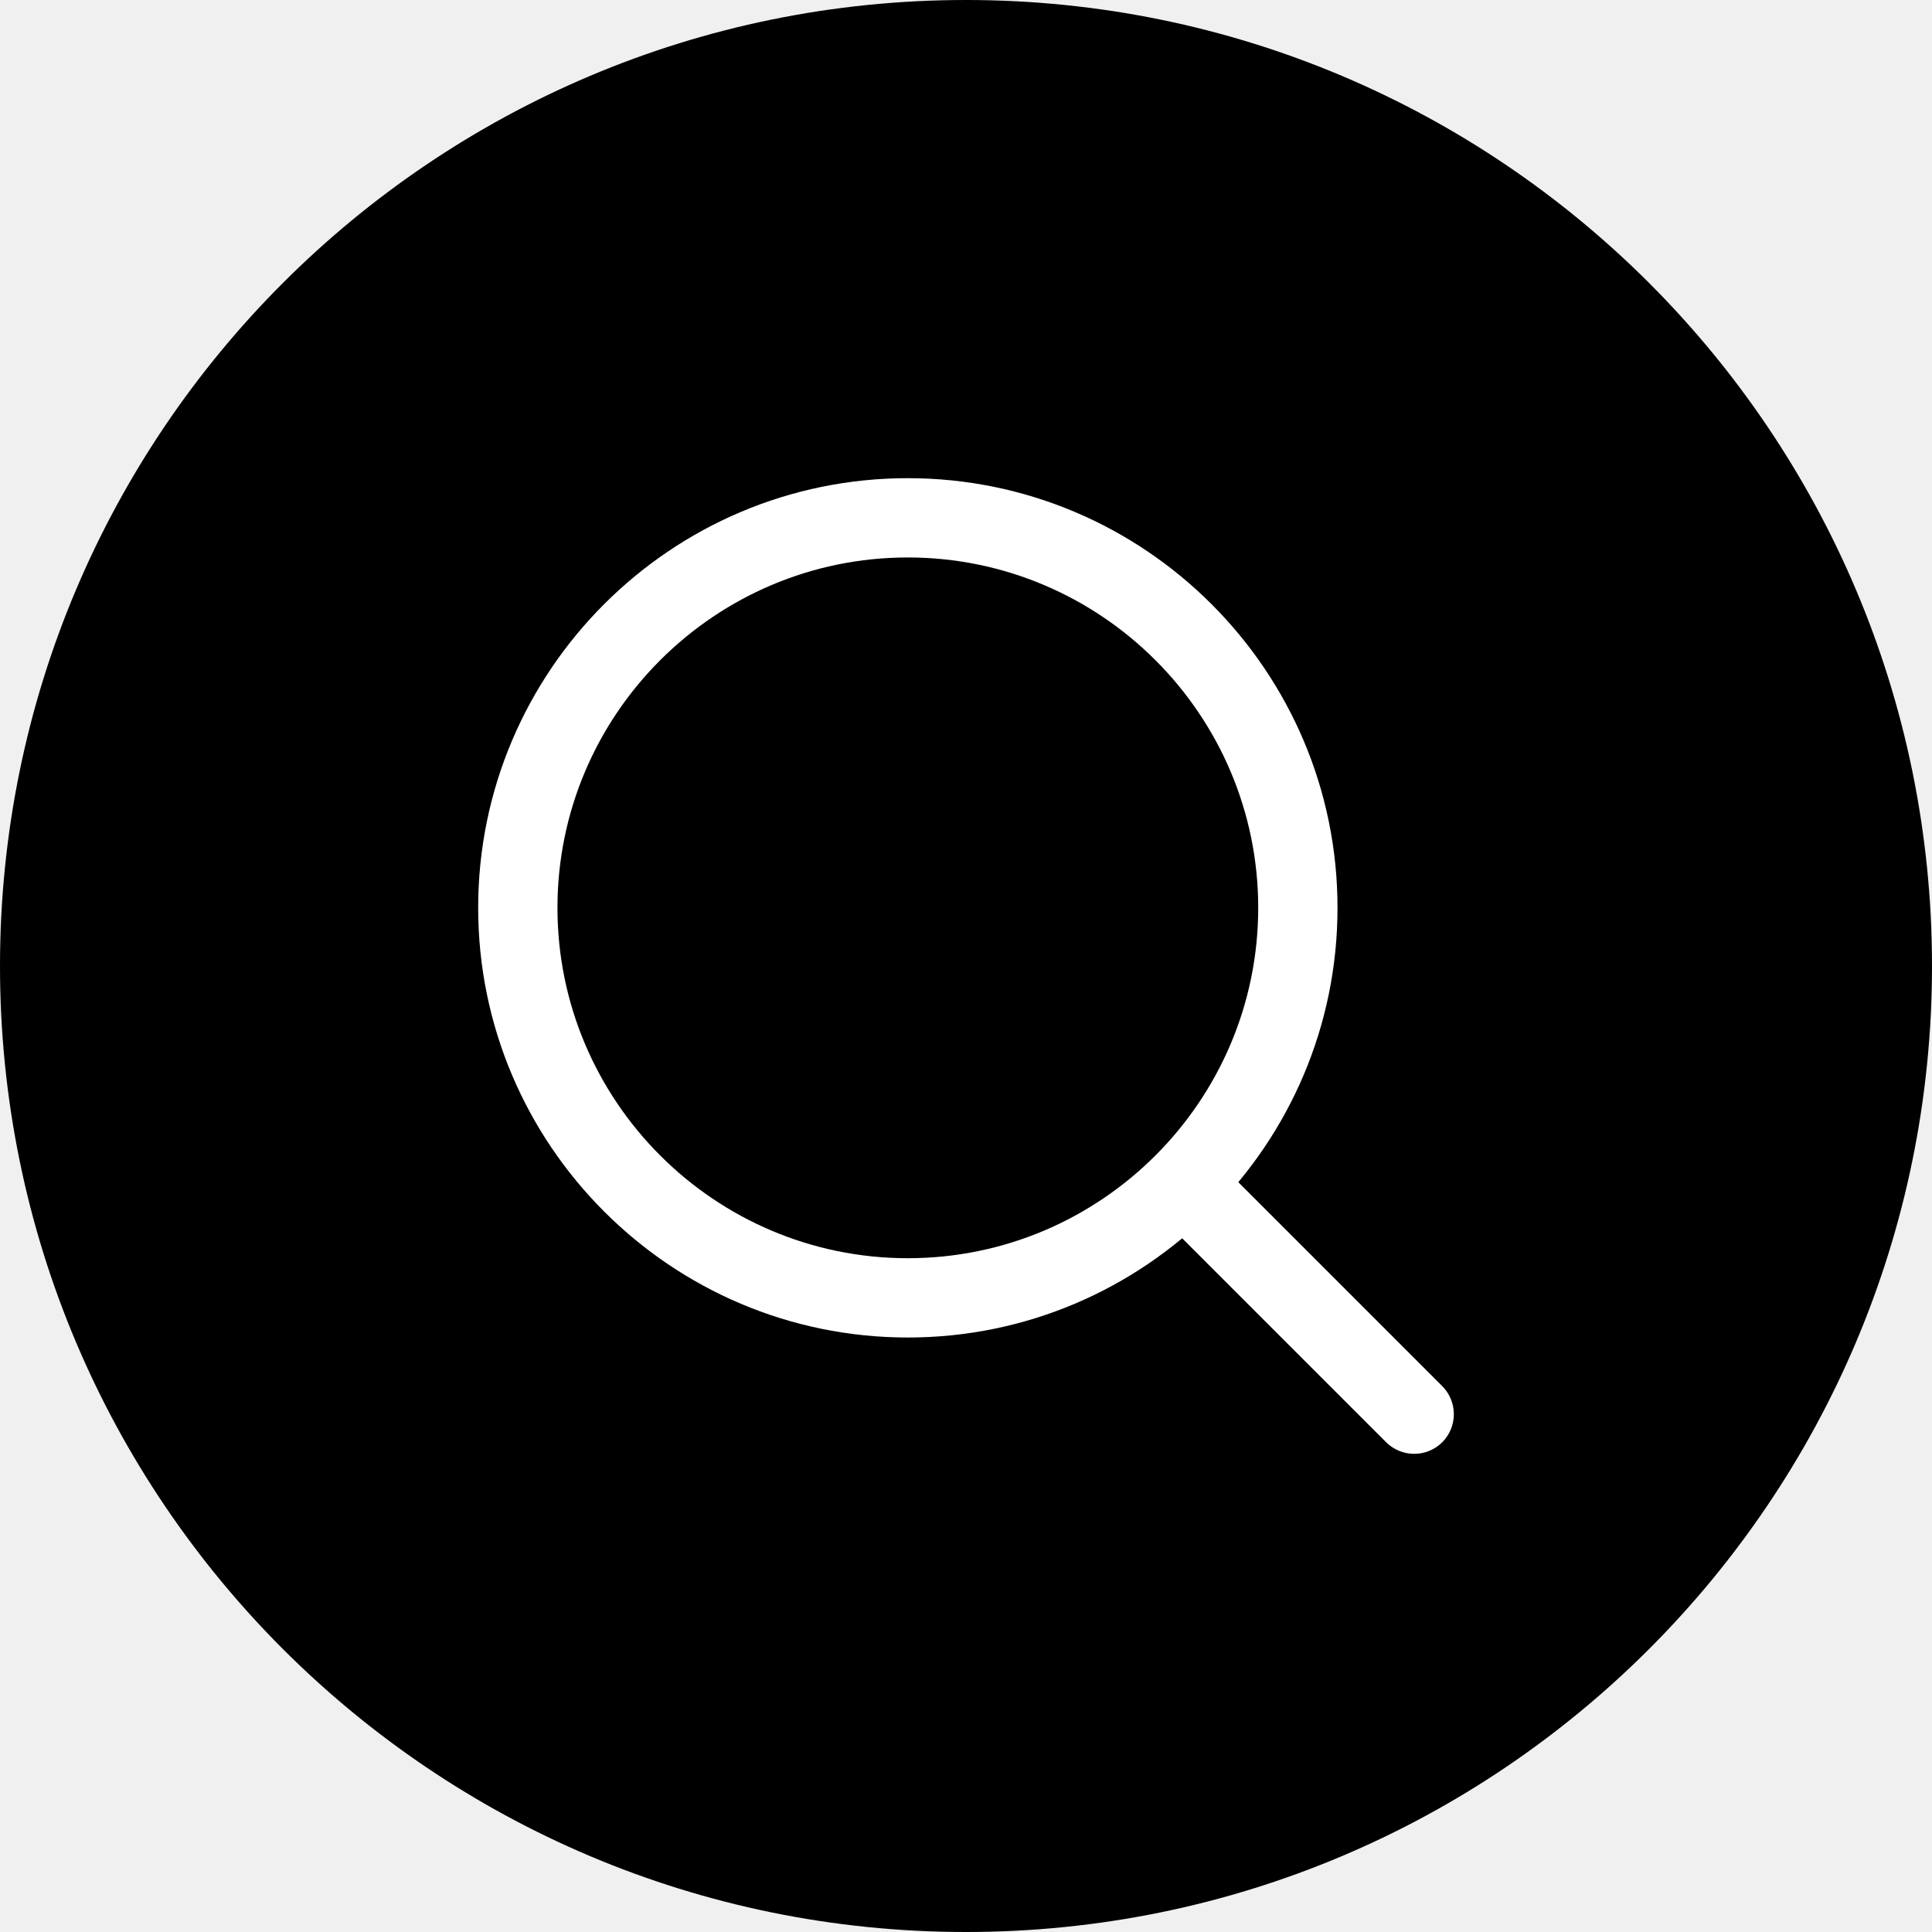
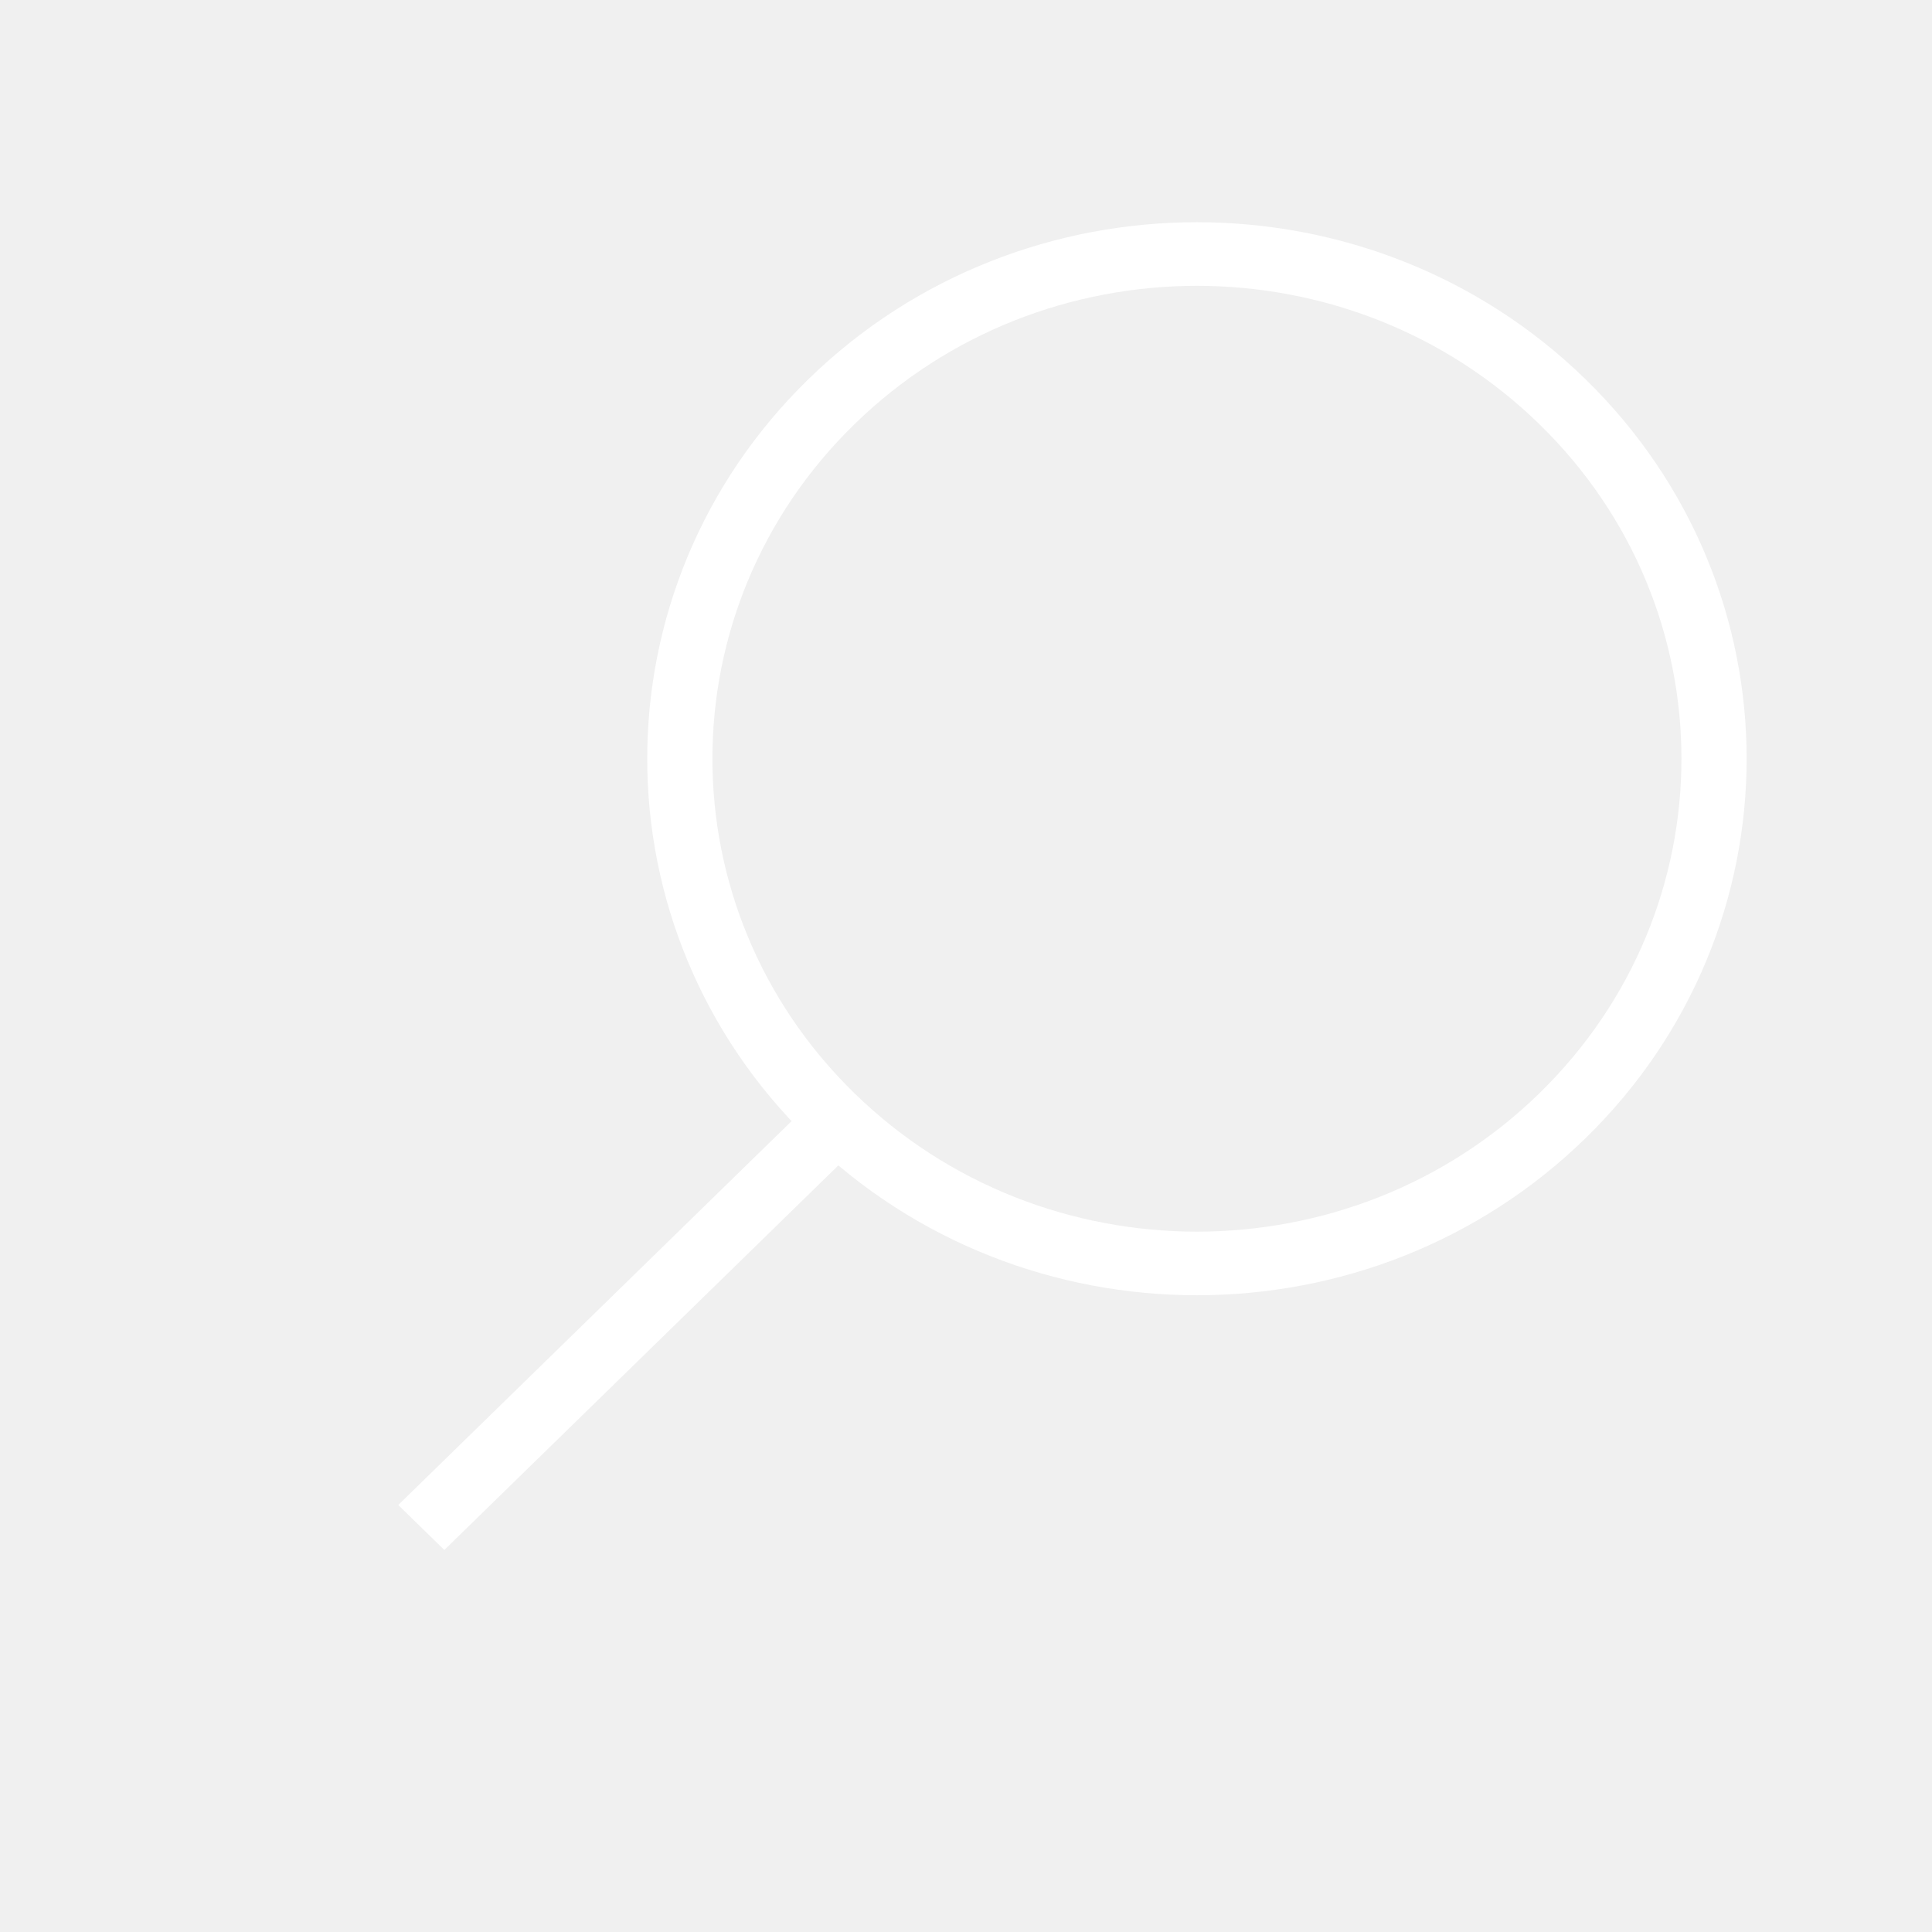
- <svg xmlns="http://www.w3.org/2000/svg" width="24" height="24" viewBox="0 0 24 24" fill="none">
-   <circle cx="12" cy="12" r="12" fill="black" />
-   <path d="M11.277 5.94C8.334 5.94 5.94 8.334 5.94 11.277C5.94 14.221 8.334 16.615 11.277 16.615C14.221 16.615 16.615 14.221 16.615 11.277C16.615 8.334 14.221 5.94 11.277 5.94ZM11.277 15.63C8.877 15.63 6.925 13.677 6.925 11.277C6.925 8.878 8.877 6.925 11.277 6.925C13.677 6.925 15.63 8.878 15.63 11.277C15.63 13.677 13.677 15.63 11.277 15.63Z" fill="white" />
-   <path d="M17.916 17.219L15.091 14.394C14.899 14.202 14.587 14.202 14.394 14.394C14.202 14.587 14.202 14.899 14.394 15.091L17.219 17.916C17.316 18.012 17.442 18.06 17.568 18.06C17.694 18.06 17.82 18.012 17.916 17.916C18.108 17.724 18.108 17.412 17.916 17.219Z" fill="white" />
+ <svg xmlns="http://www.w3.org/2000/svg" class="t985__search-icon t-search-widget__search-icon" width="30" height="30" viewBox="0 0 30 30" fill="none">
+   <circle r="7.934" transform="matrix(0.715639 0.698471 -0.715639 0.698471 18.5859 11.7816)" stroke-width="1.0" stroke="#ffffff" />
+   <line y1="-0.5" x2="9.175" y2="-0.5" transform="matrix(-0.715635 0.698474 -0.715635 -0.698474 12.75 16.9609)" stroke-width="1.0" stroke="#ffffff" />
</svg>
